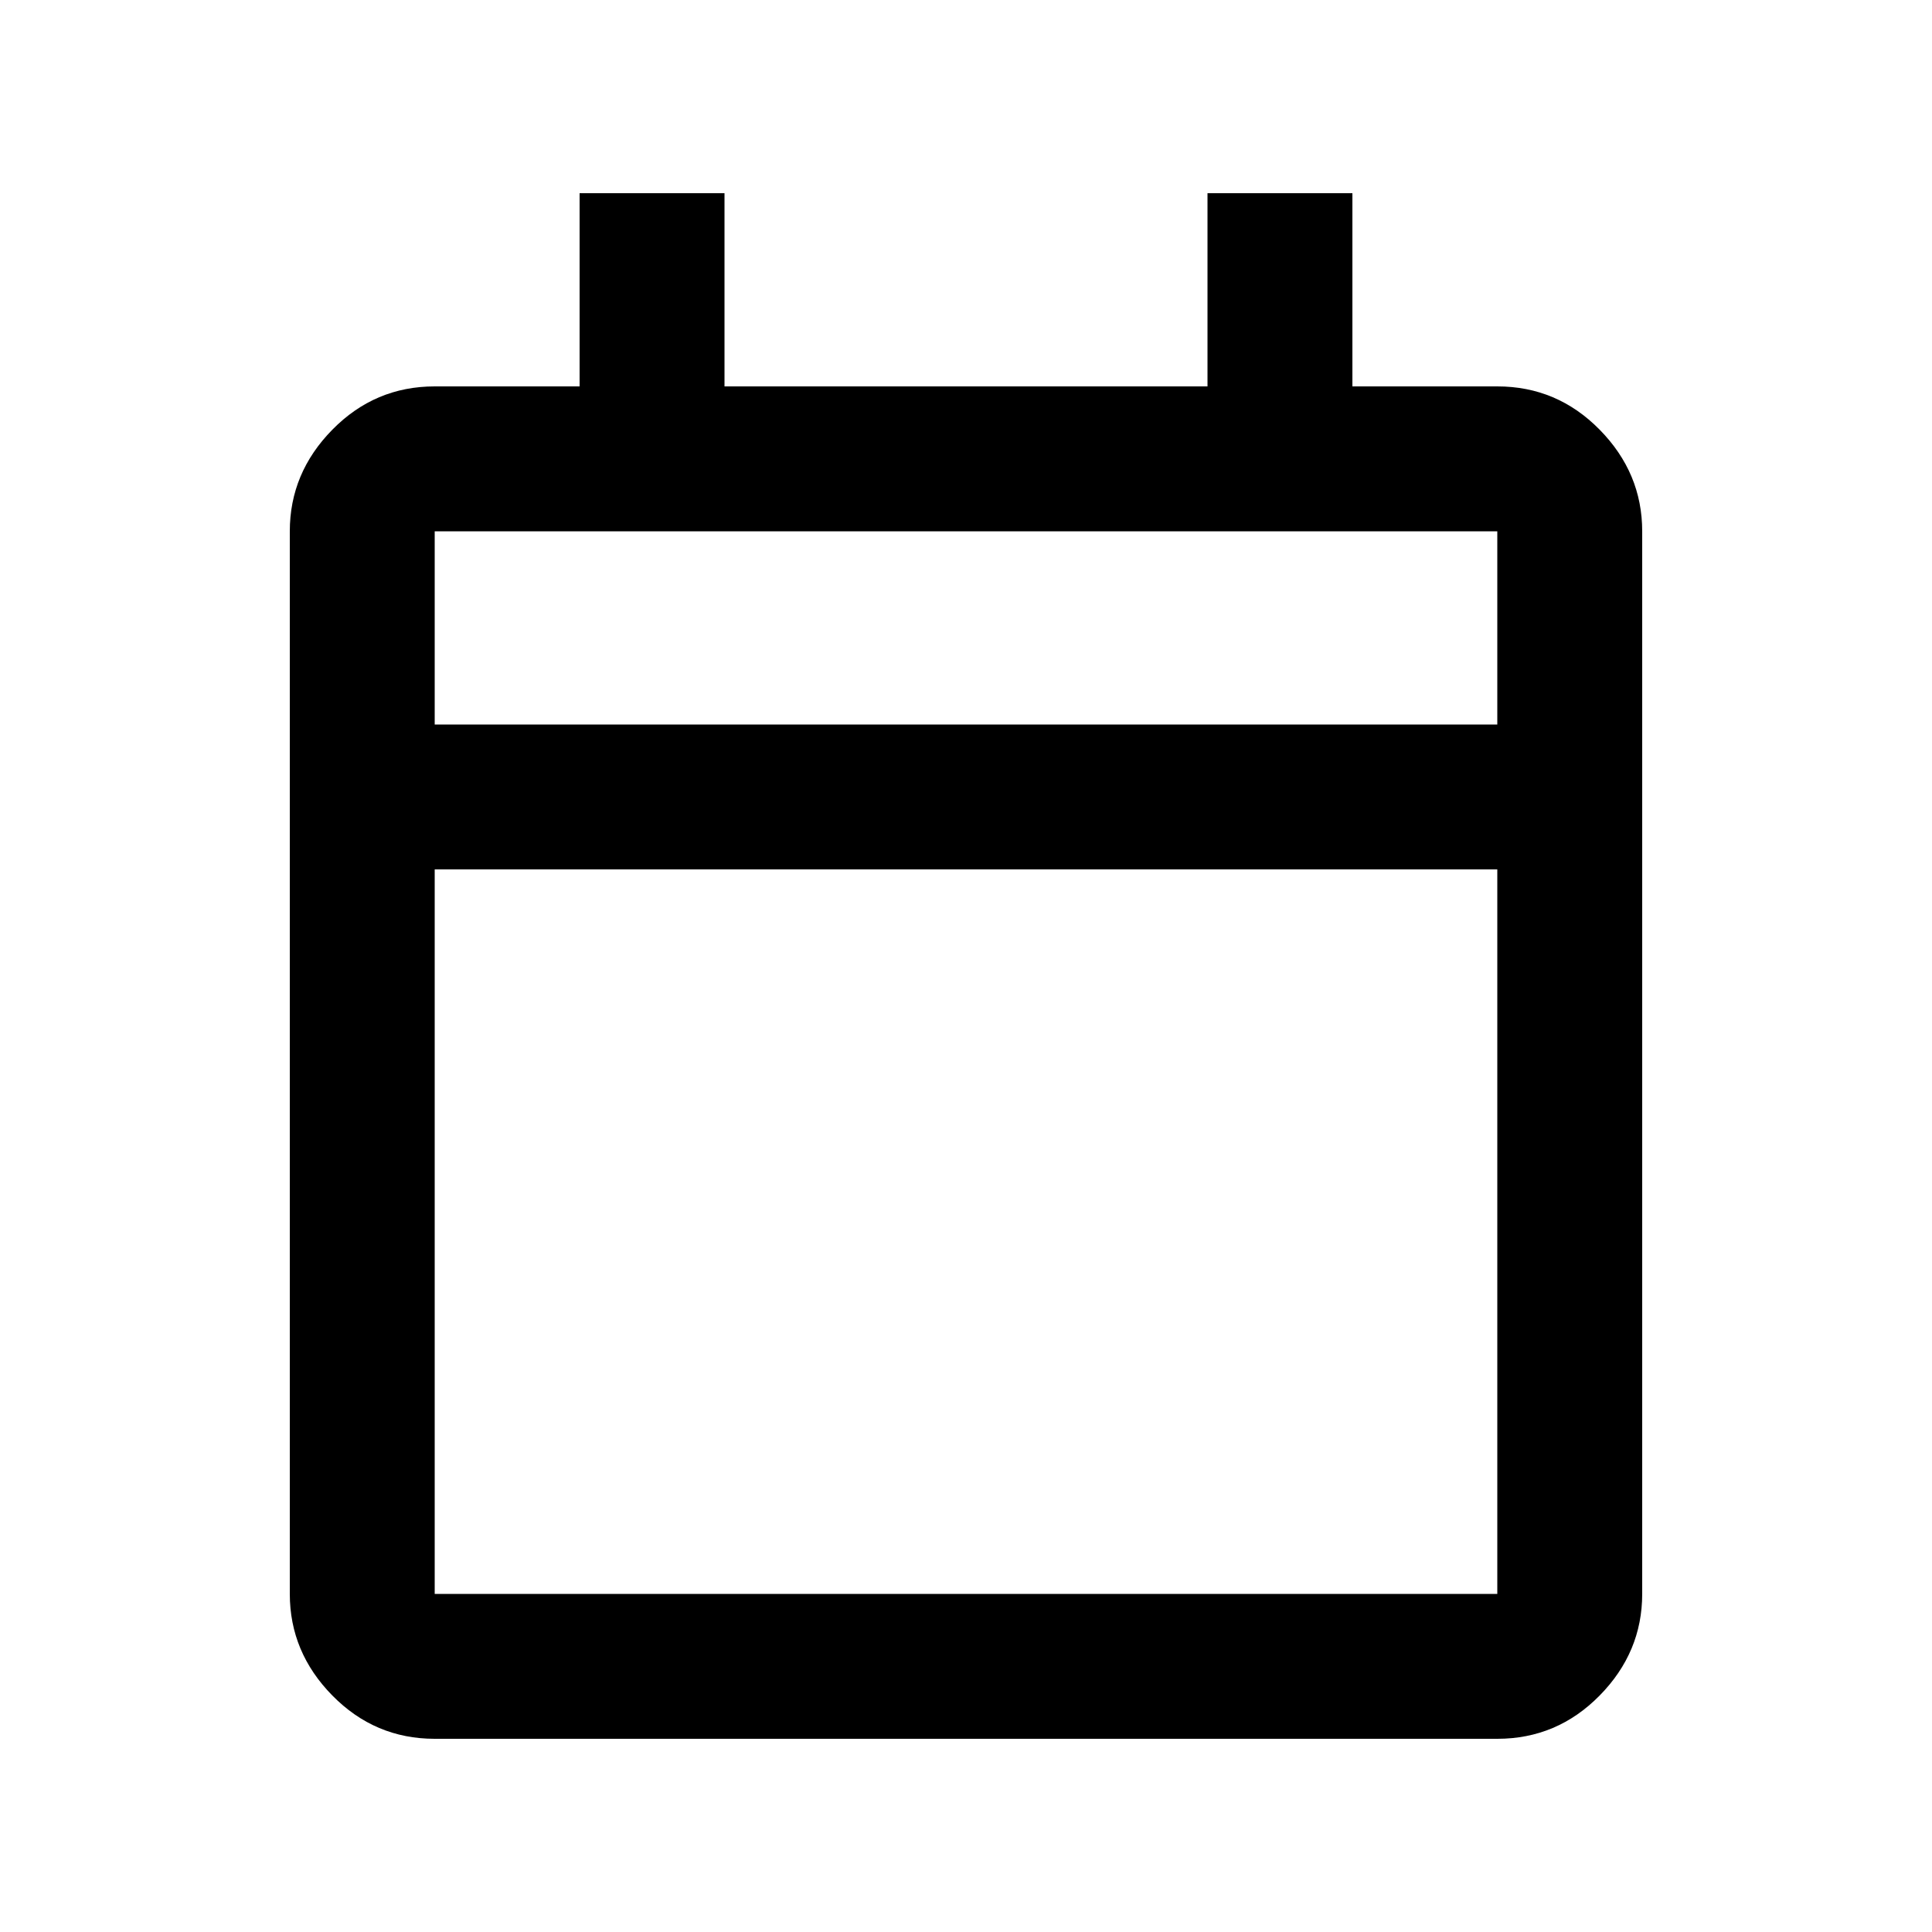
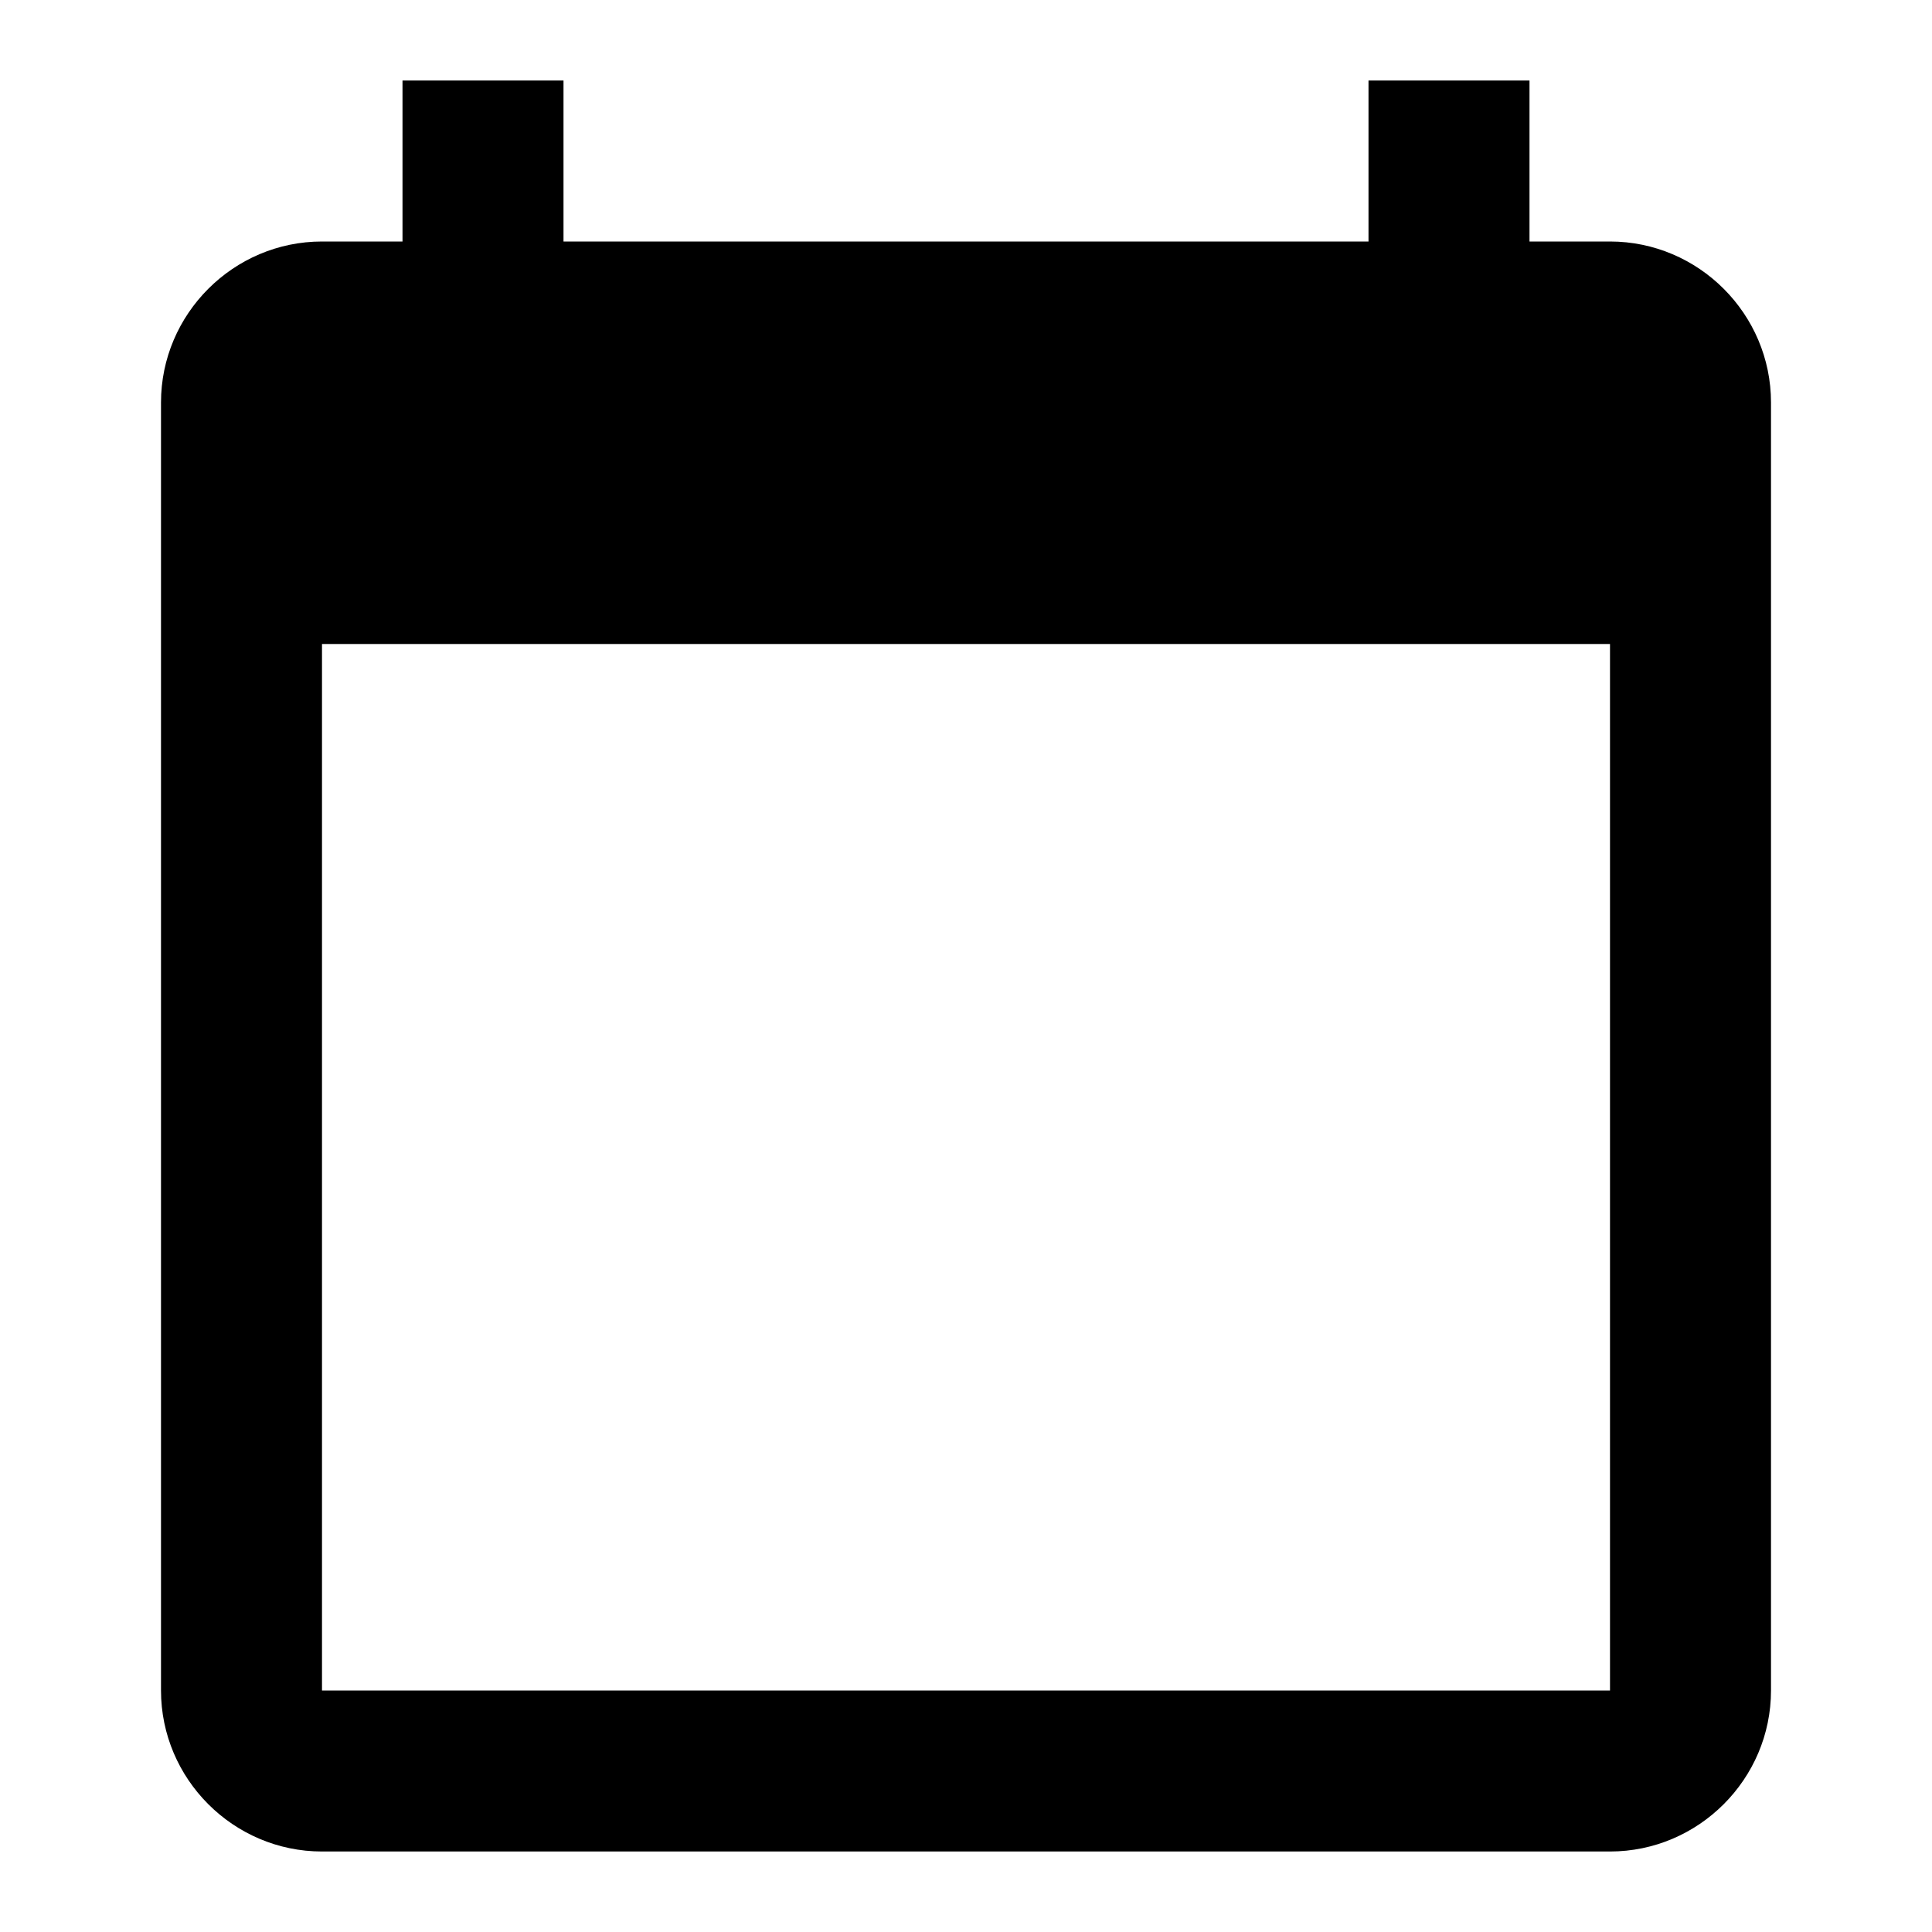
- <svg xmlns="http://www.w3.org/2000/svg" viewBox="0 -960 960 960">
-   <path d="M216-96q-29.7 0-50.85-21.5Q144-139 144-168v-528q0-29 21.15-50.5T216-768h72v-96h72v96h240v-96h72v96h72q29.7 0 50.85 21.5Q816-725 816-696v528q0 29-21.15 50.5T744-96H216Zm0-72h528v-360H216v360Zm0-432h528v-96H216v96Zm0 0v-96 96Z" />
+ <svg xmlns="http://www.w3.org/2000/svg" viewBox="0 0 24 24">
+   <path d="M0 0h24v24H0z" fill="none" />
+   <path d="M20 3h-1V1h-2v2H7V1H5v2H4c-1.1 0-2 .9-2 2v16c0 1.1.9 2 2 2h16c1.1 0 2-.9 2-2V5c0-1.1-.9-2-2-2zm0 18H4V8h16v13z" />
</svg>
